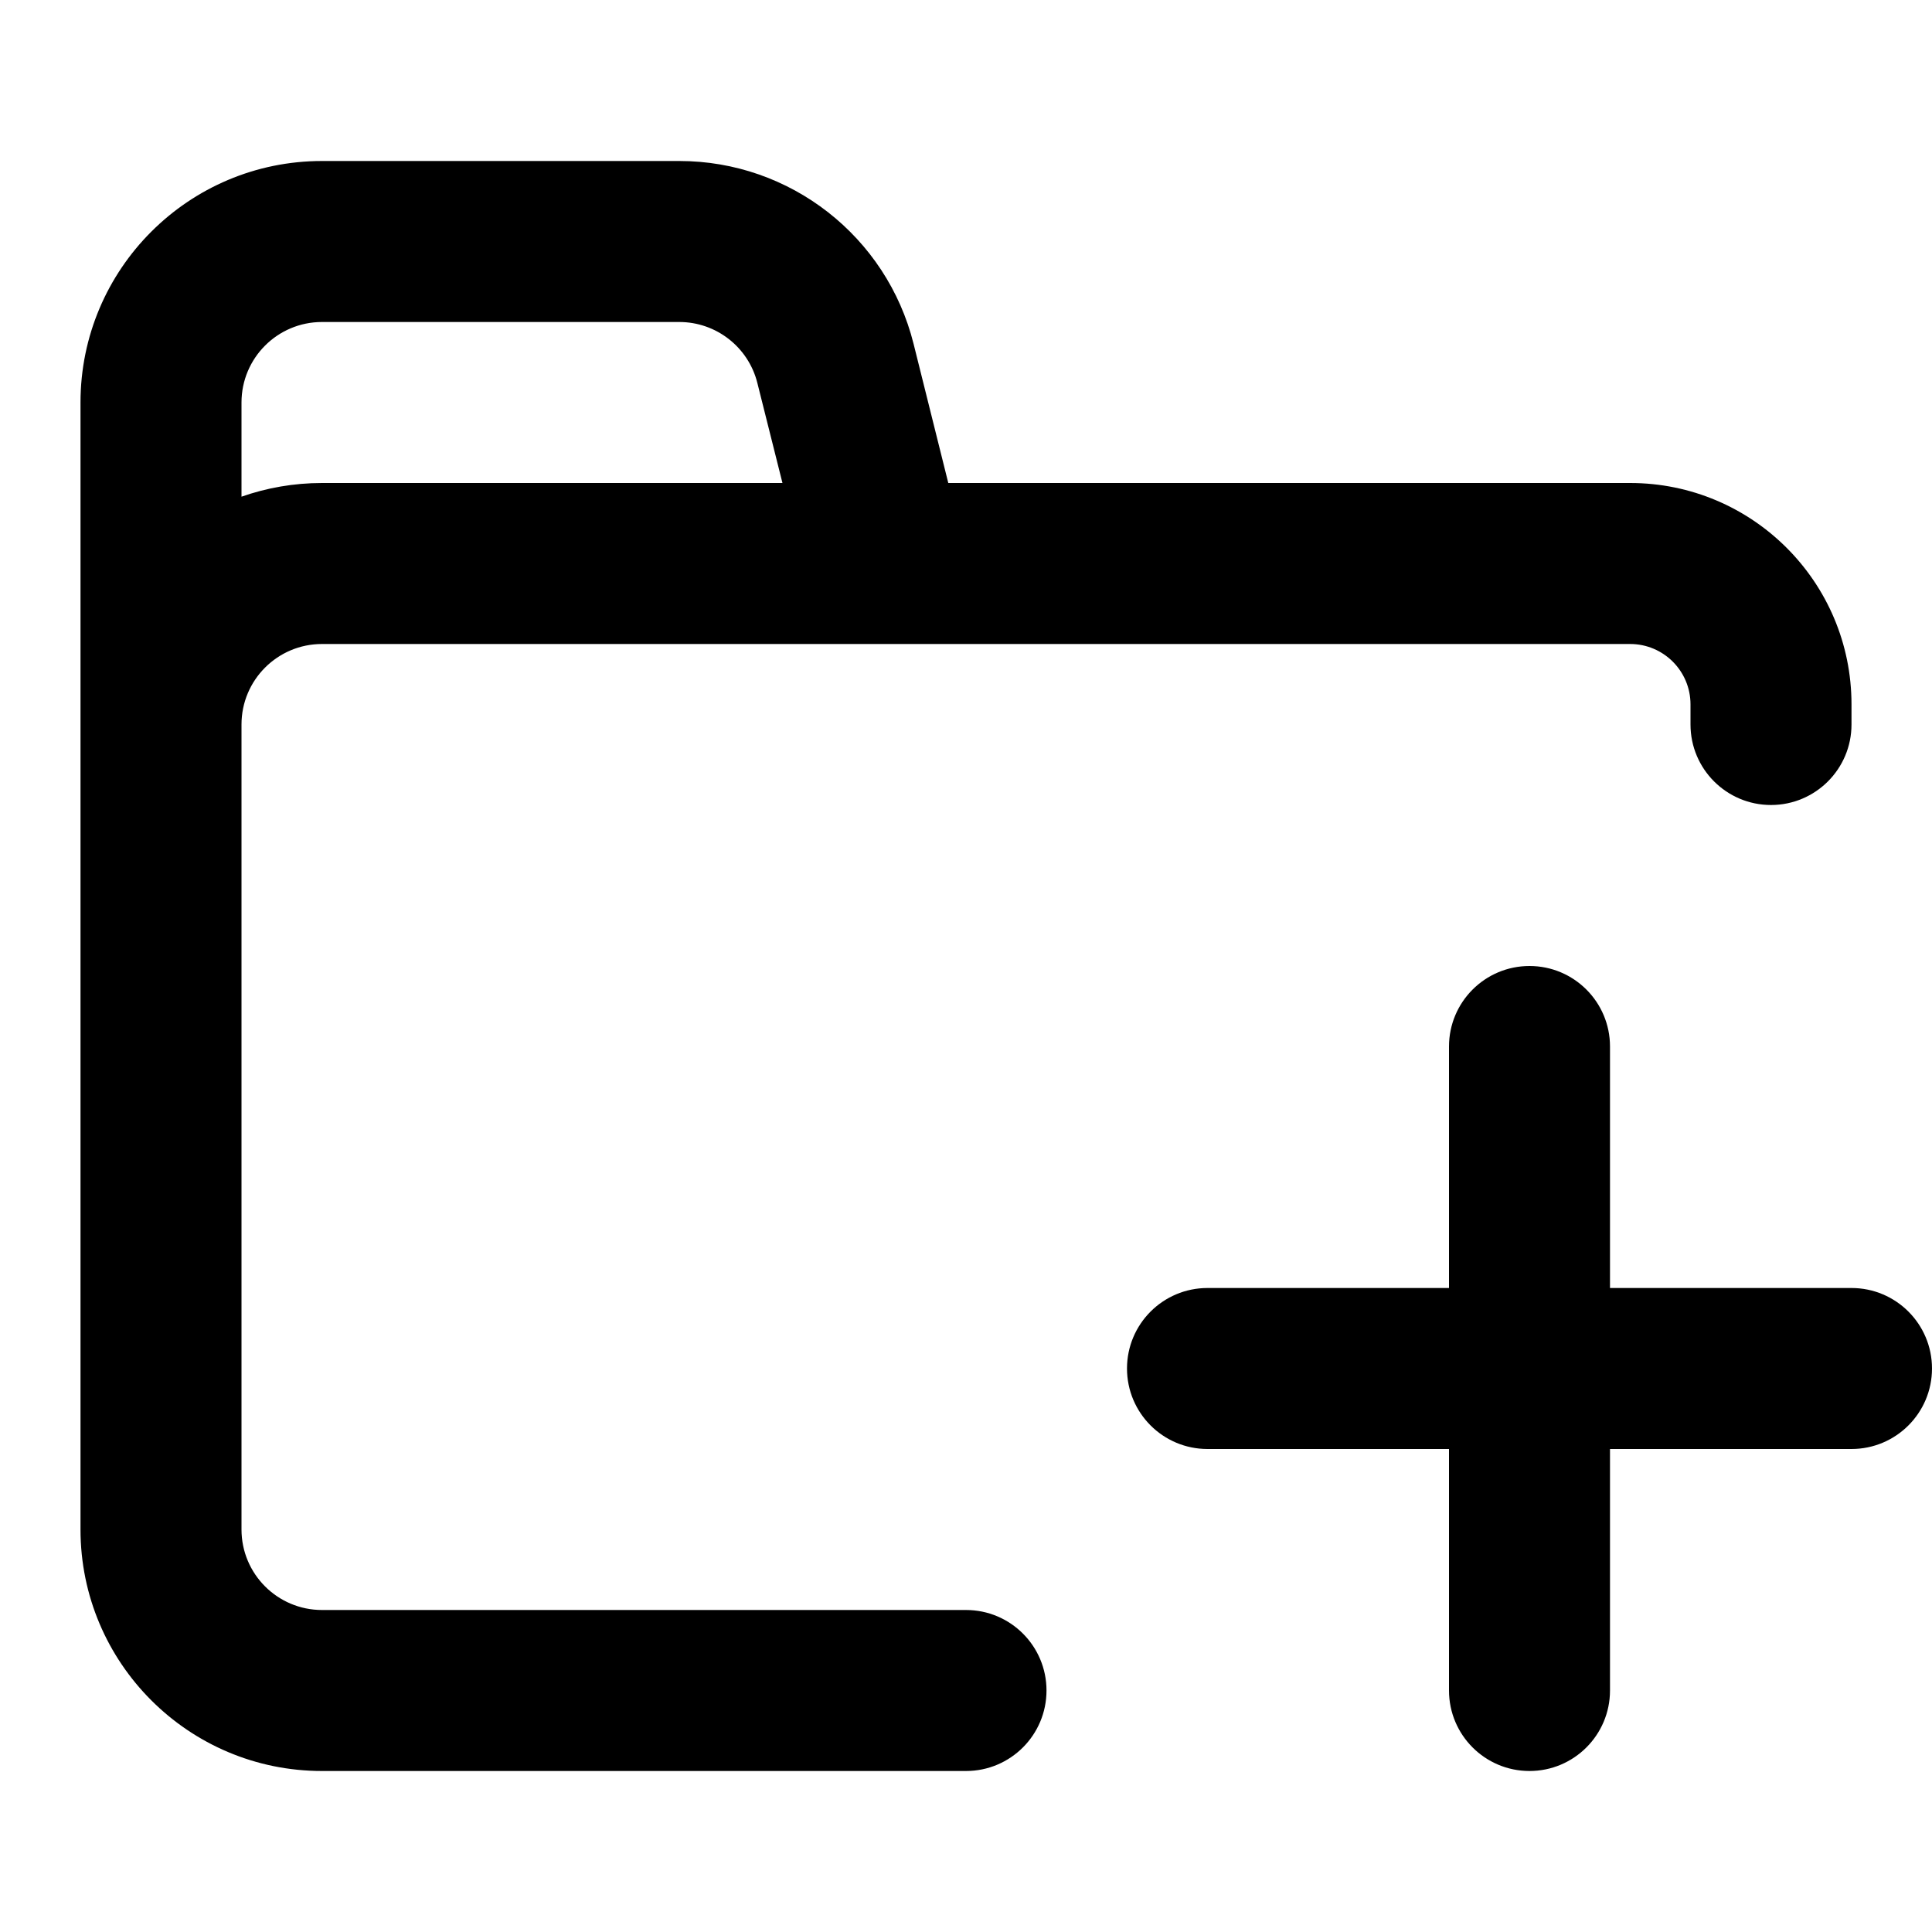
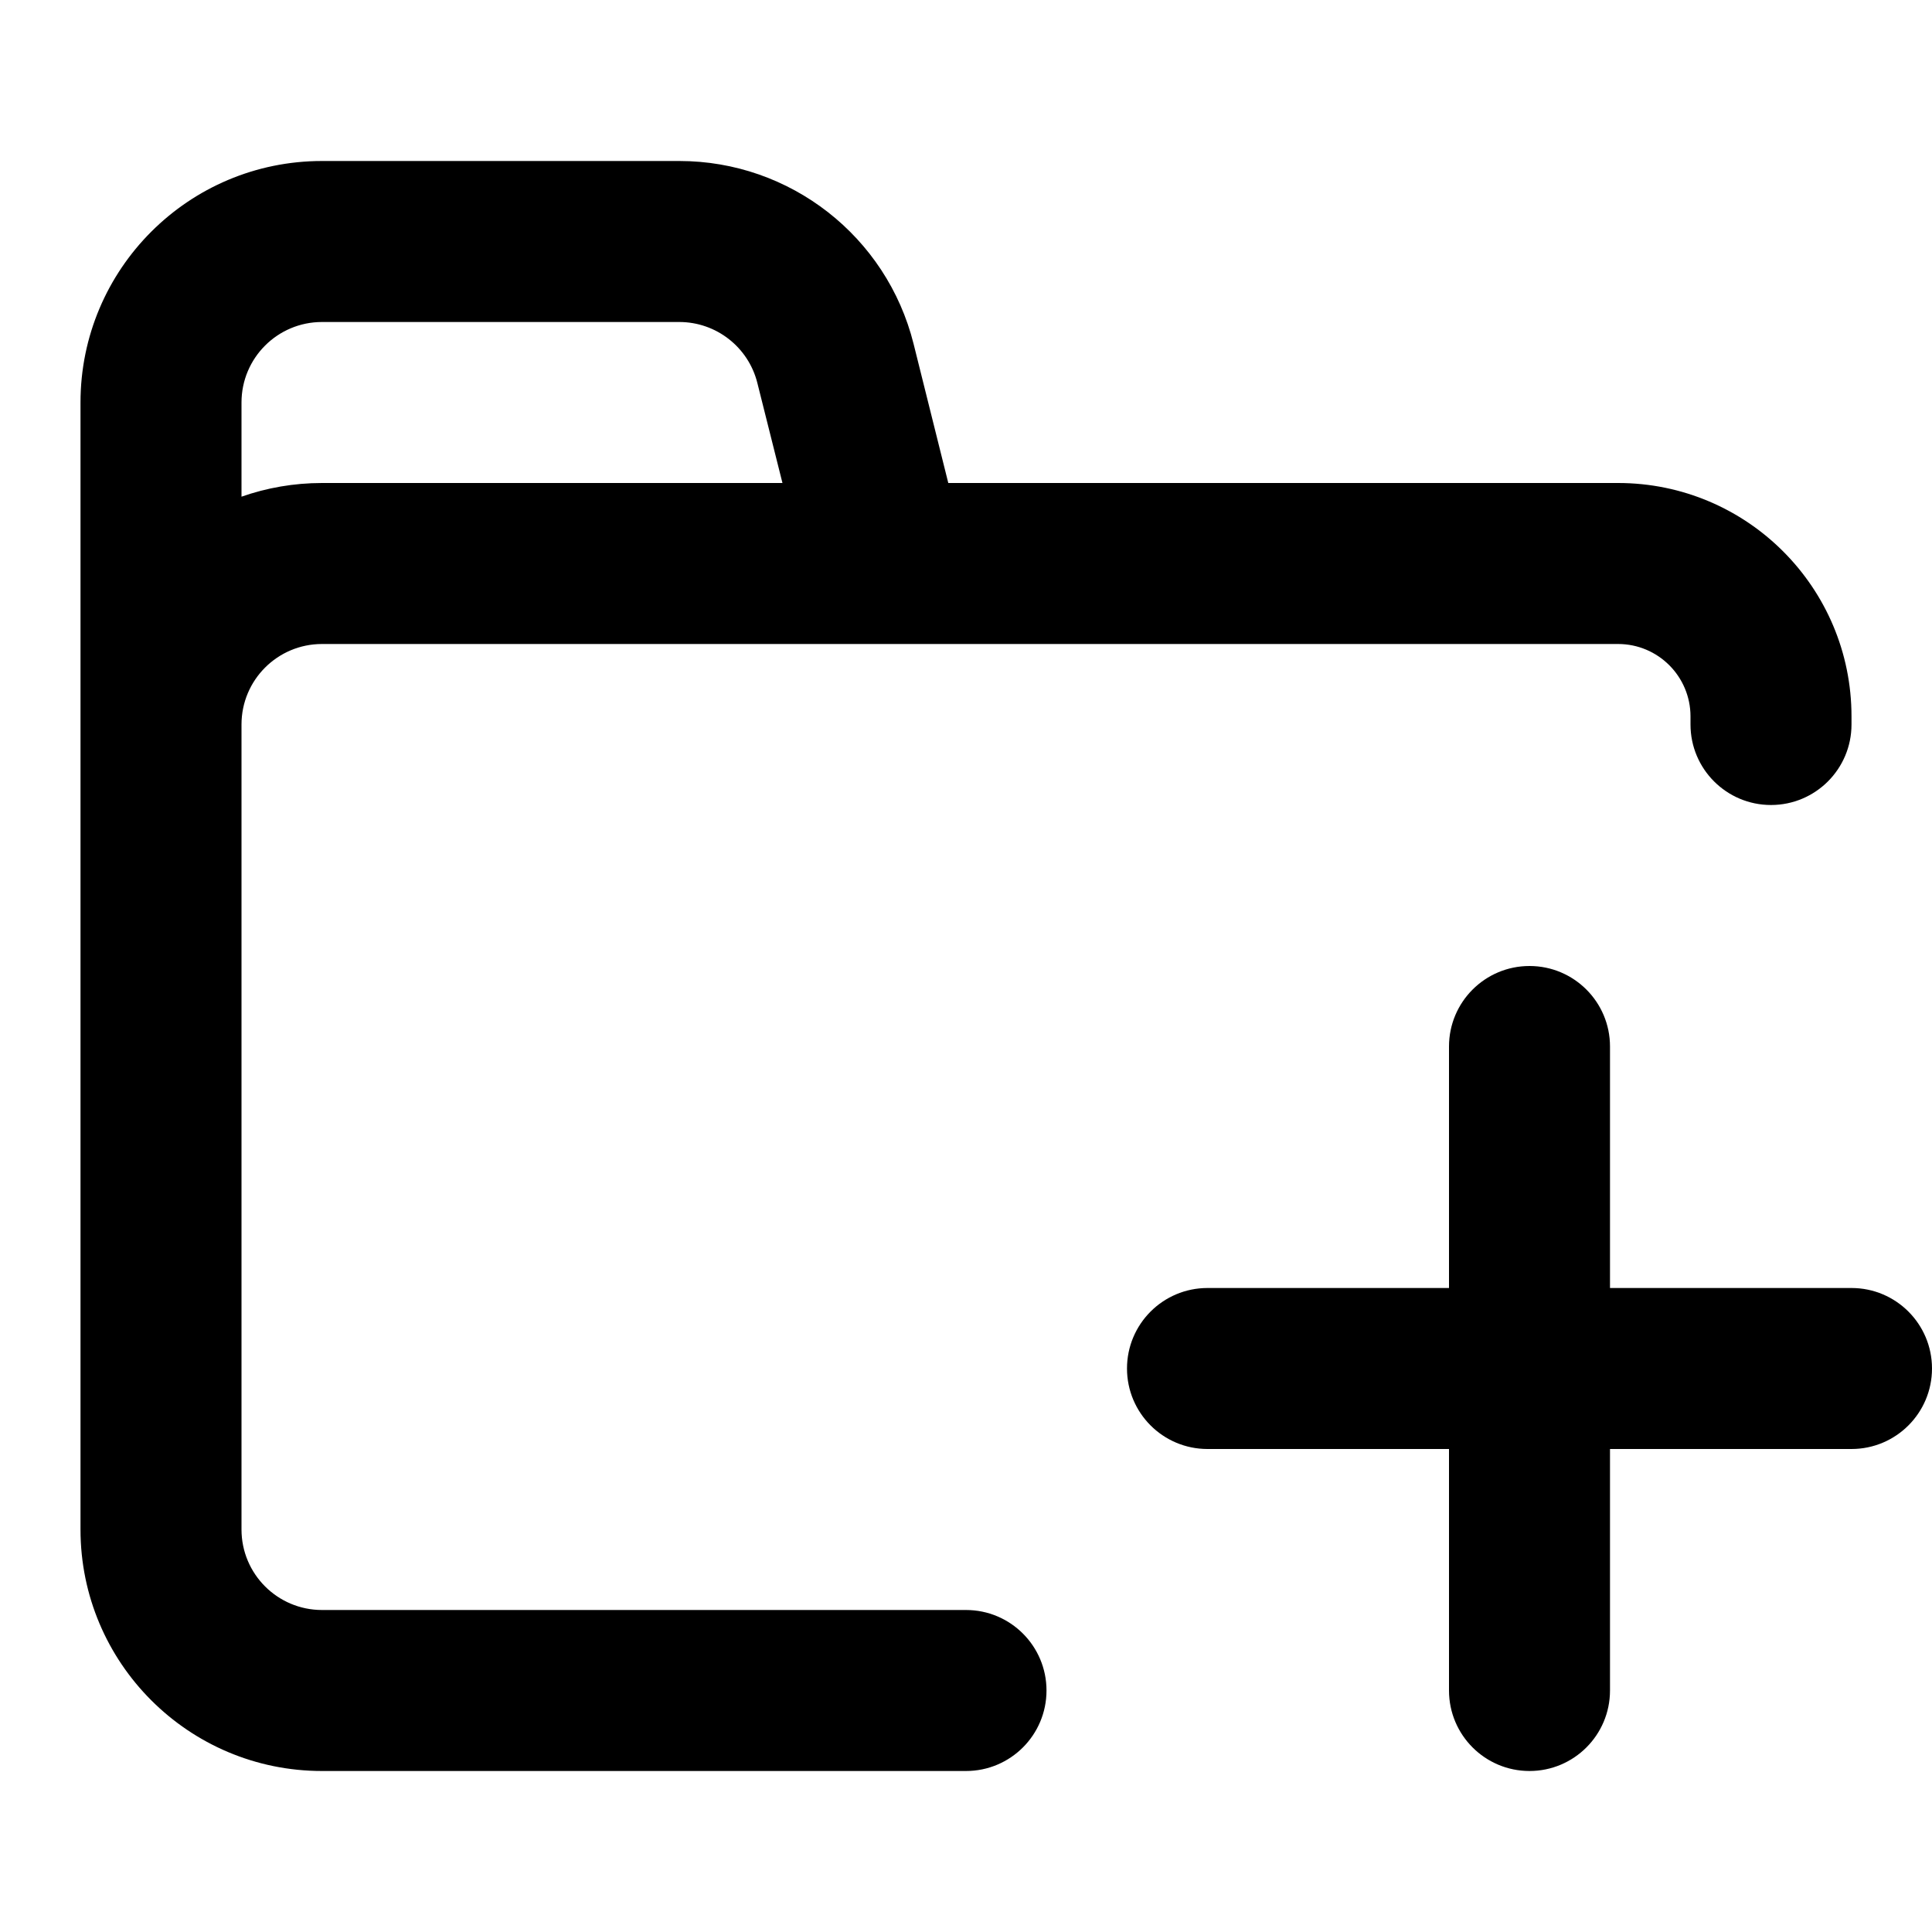
<svg xmlns="http://www.w3.org/2000/svg" width="24" height="24" fill="none">
-   <path fill-rule="evenodd" clip-rule="evenodd" d="M4 2a3 3 0 00-3 3v14a3 3 0 003 3h8a1 1 0 100-2H4a1 1 0 01-1-1V9a1 1 0 011-1h16.25a.75.75 0 01.75.75V9a1 1 0 102 0v-.25A2.75 2.75 0 0020.25 6h-8.47l-.431-1.728A3 3 0 008.439 2H4zm0 4c-.35 0-.687.06-1 .17V5a1 1 0 011-1h4.438a1 1 0 01.97.757L9.72 6H4zm16 7a1 1 0 10-2 0v3h-3a1 1 0 100 2h3v3a1 1 0 102 0v-3h3a1 1 0 100-2h-3v-3z" fill="#000" />
+   <path fill-rule="evenodd" clip-rule="evenodd" d="M4 2a3 3 0 00-3 3v14a3 3 0 003 3h8a1 1 0 100-2H4a1 1 0 01-1-1V9a1 1 0 011-1h16.1a.9.9 0 01.9.9V9a1 1 0 102 0v-.1A2.9 2.9 0 0020.1 6h-8.32l-.431-1.728A3 3 0 008.439 2H4zm0 4c-.35 0-.687.06-1 .17V5a1 1 0 011-1h4.438a1 1 0 01.97.757L9.72 6H4zm16 7a1 1 0 10-2 0v3h-3a1 1 0 100 2h3v3a1 1 0 102 0v-3h3a1 1 0 100-2h-3v-3z" fill="#000" />
</svg>
